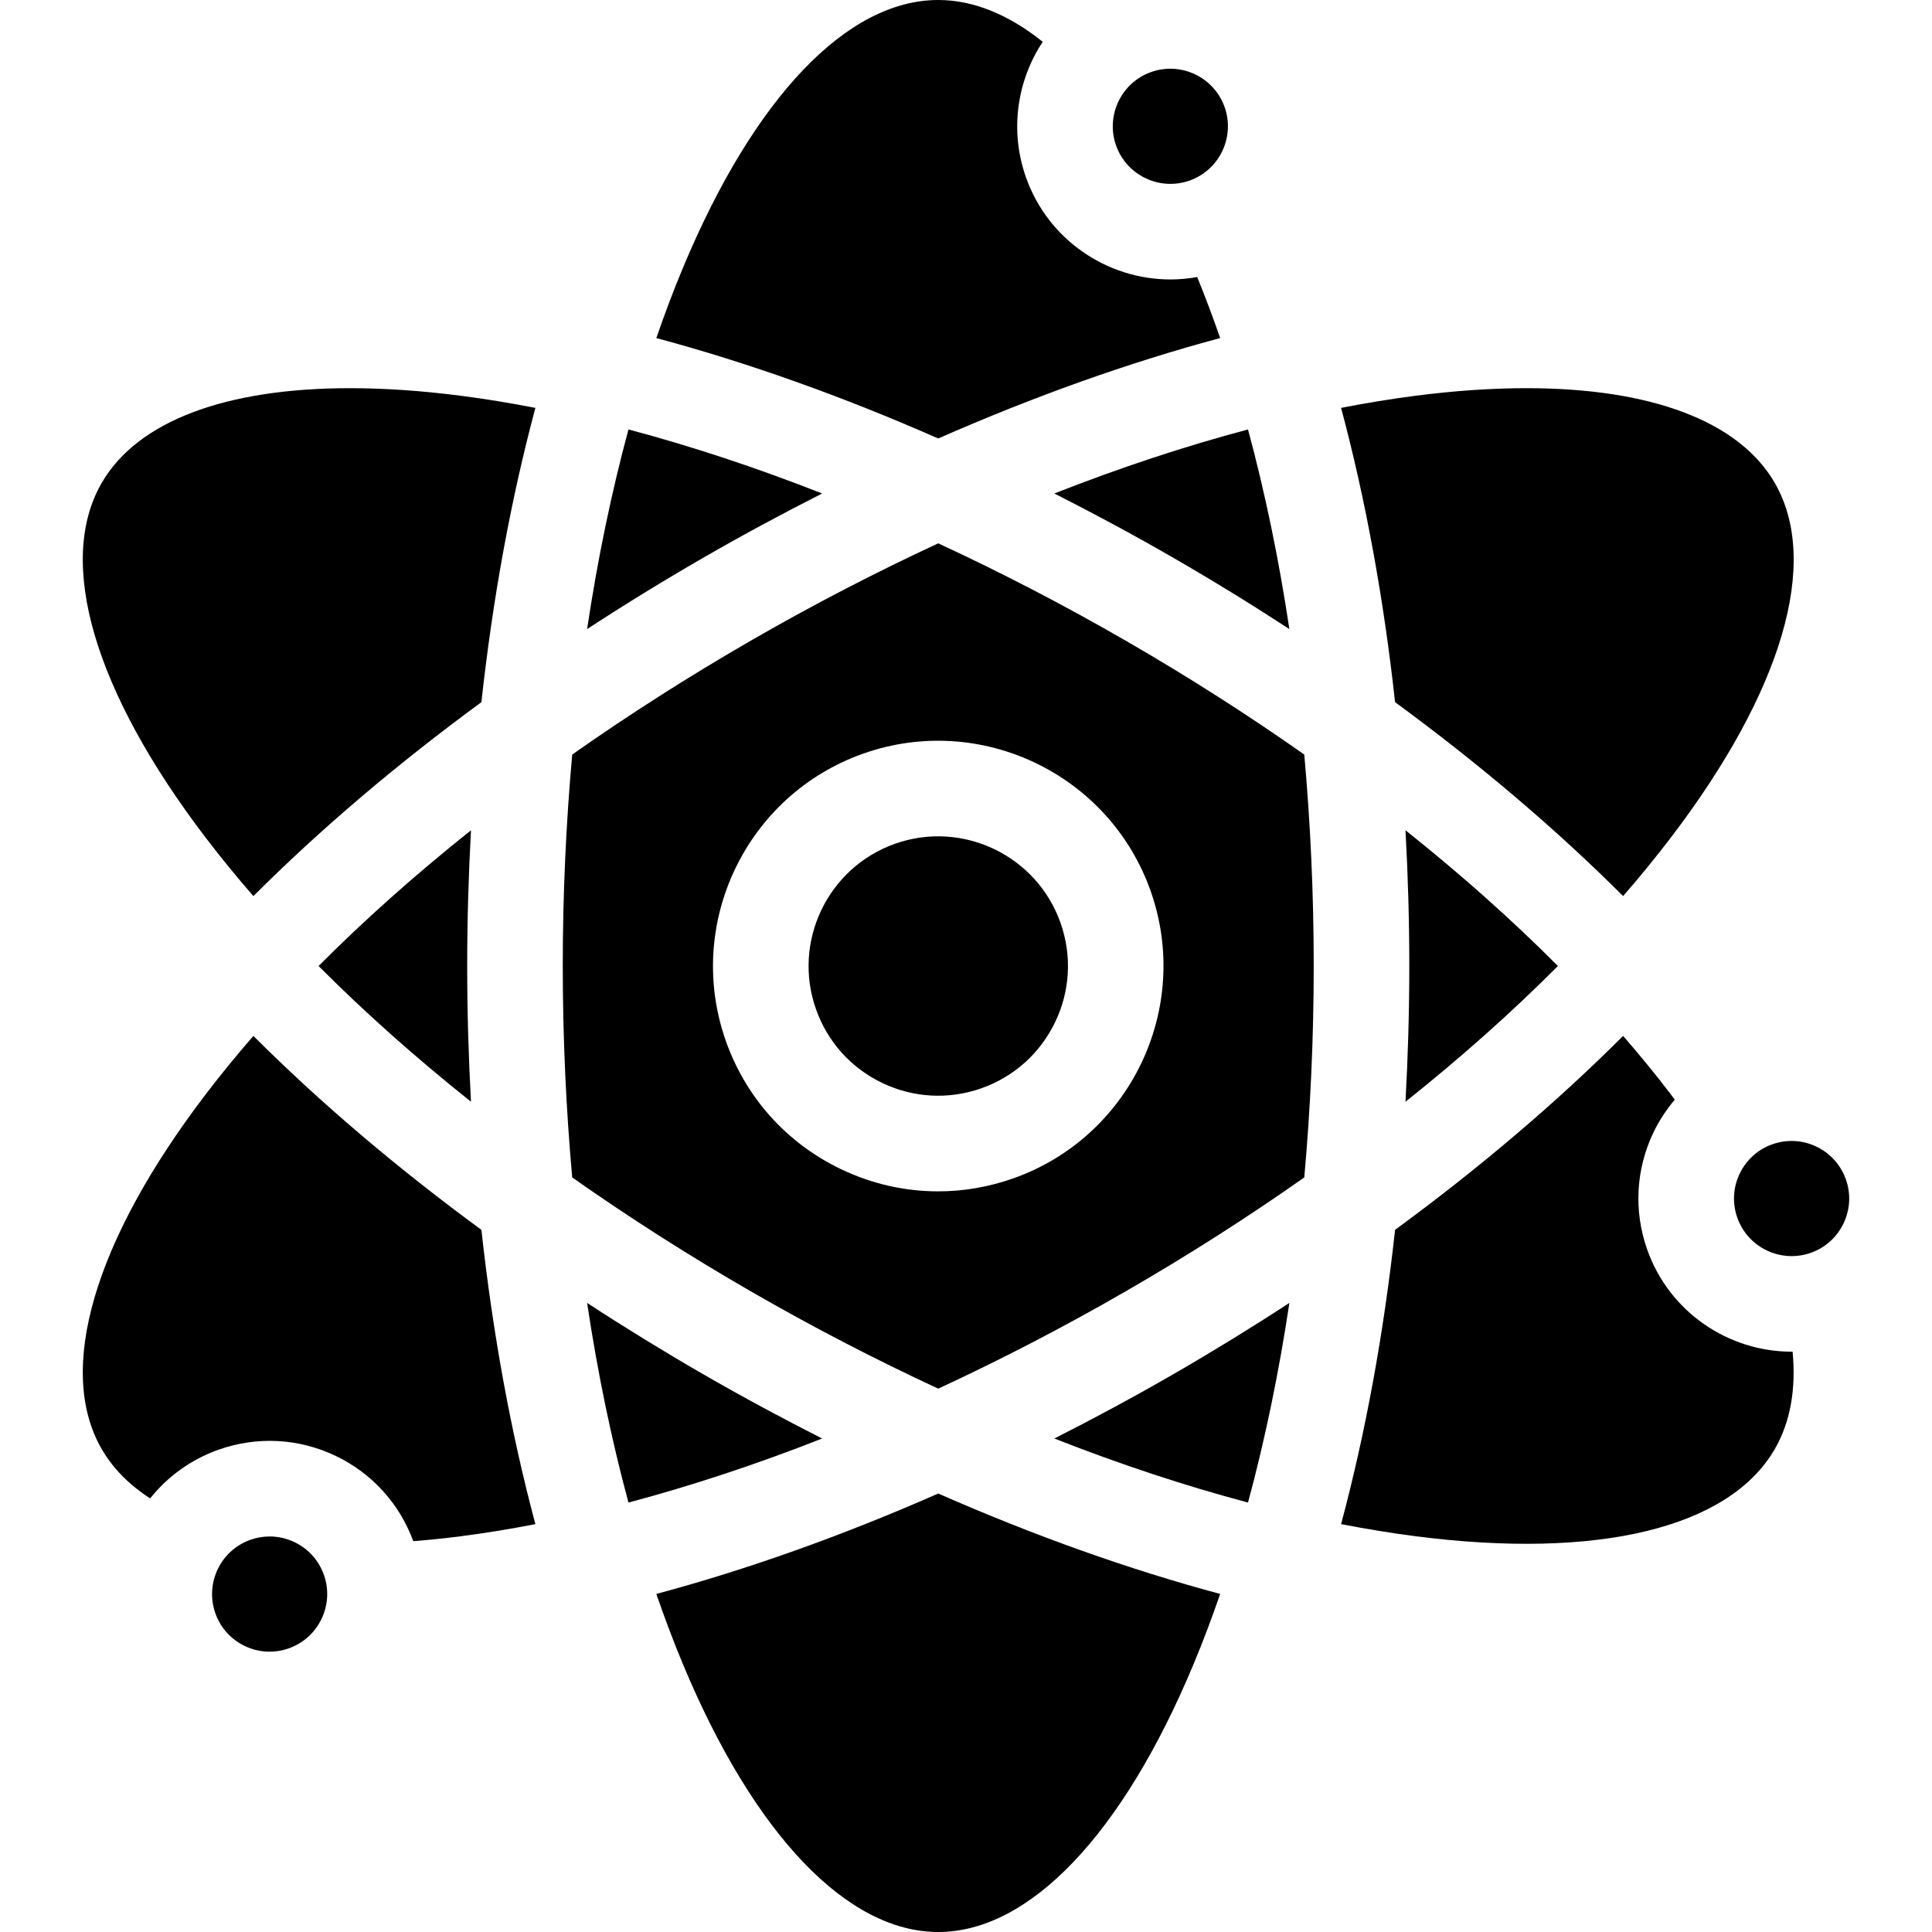
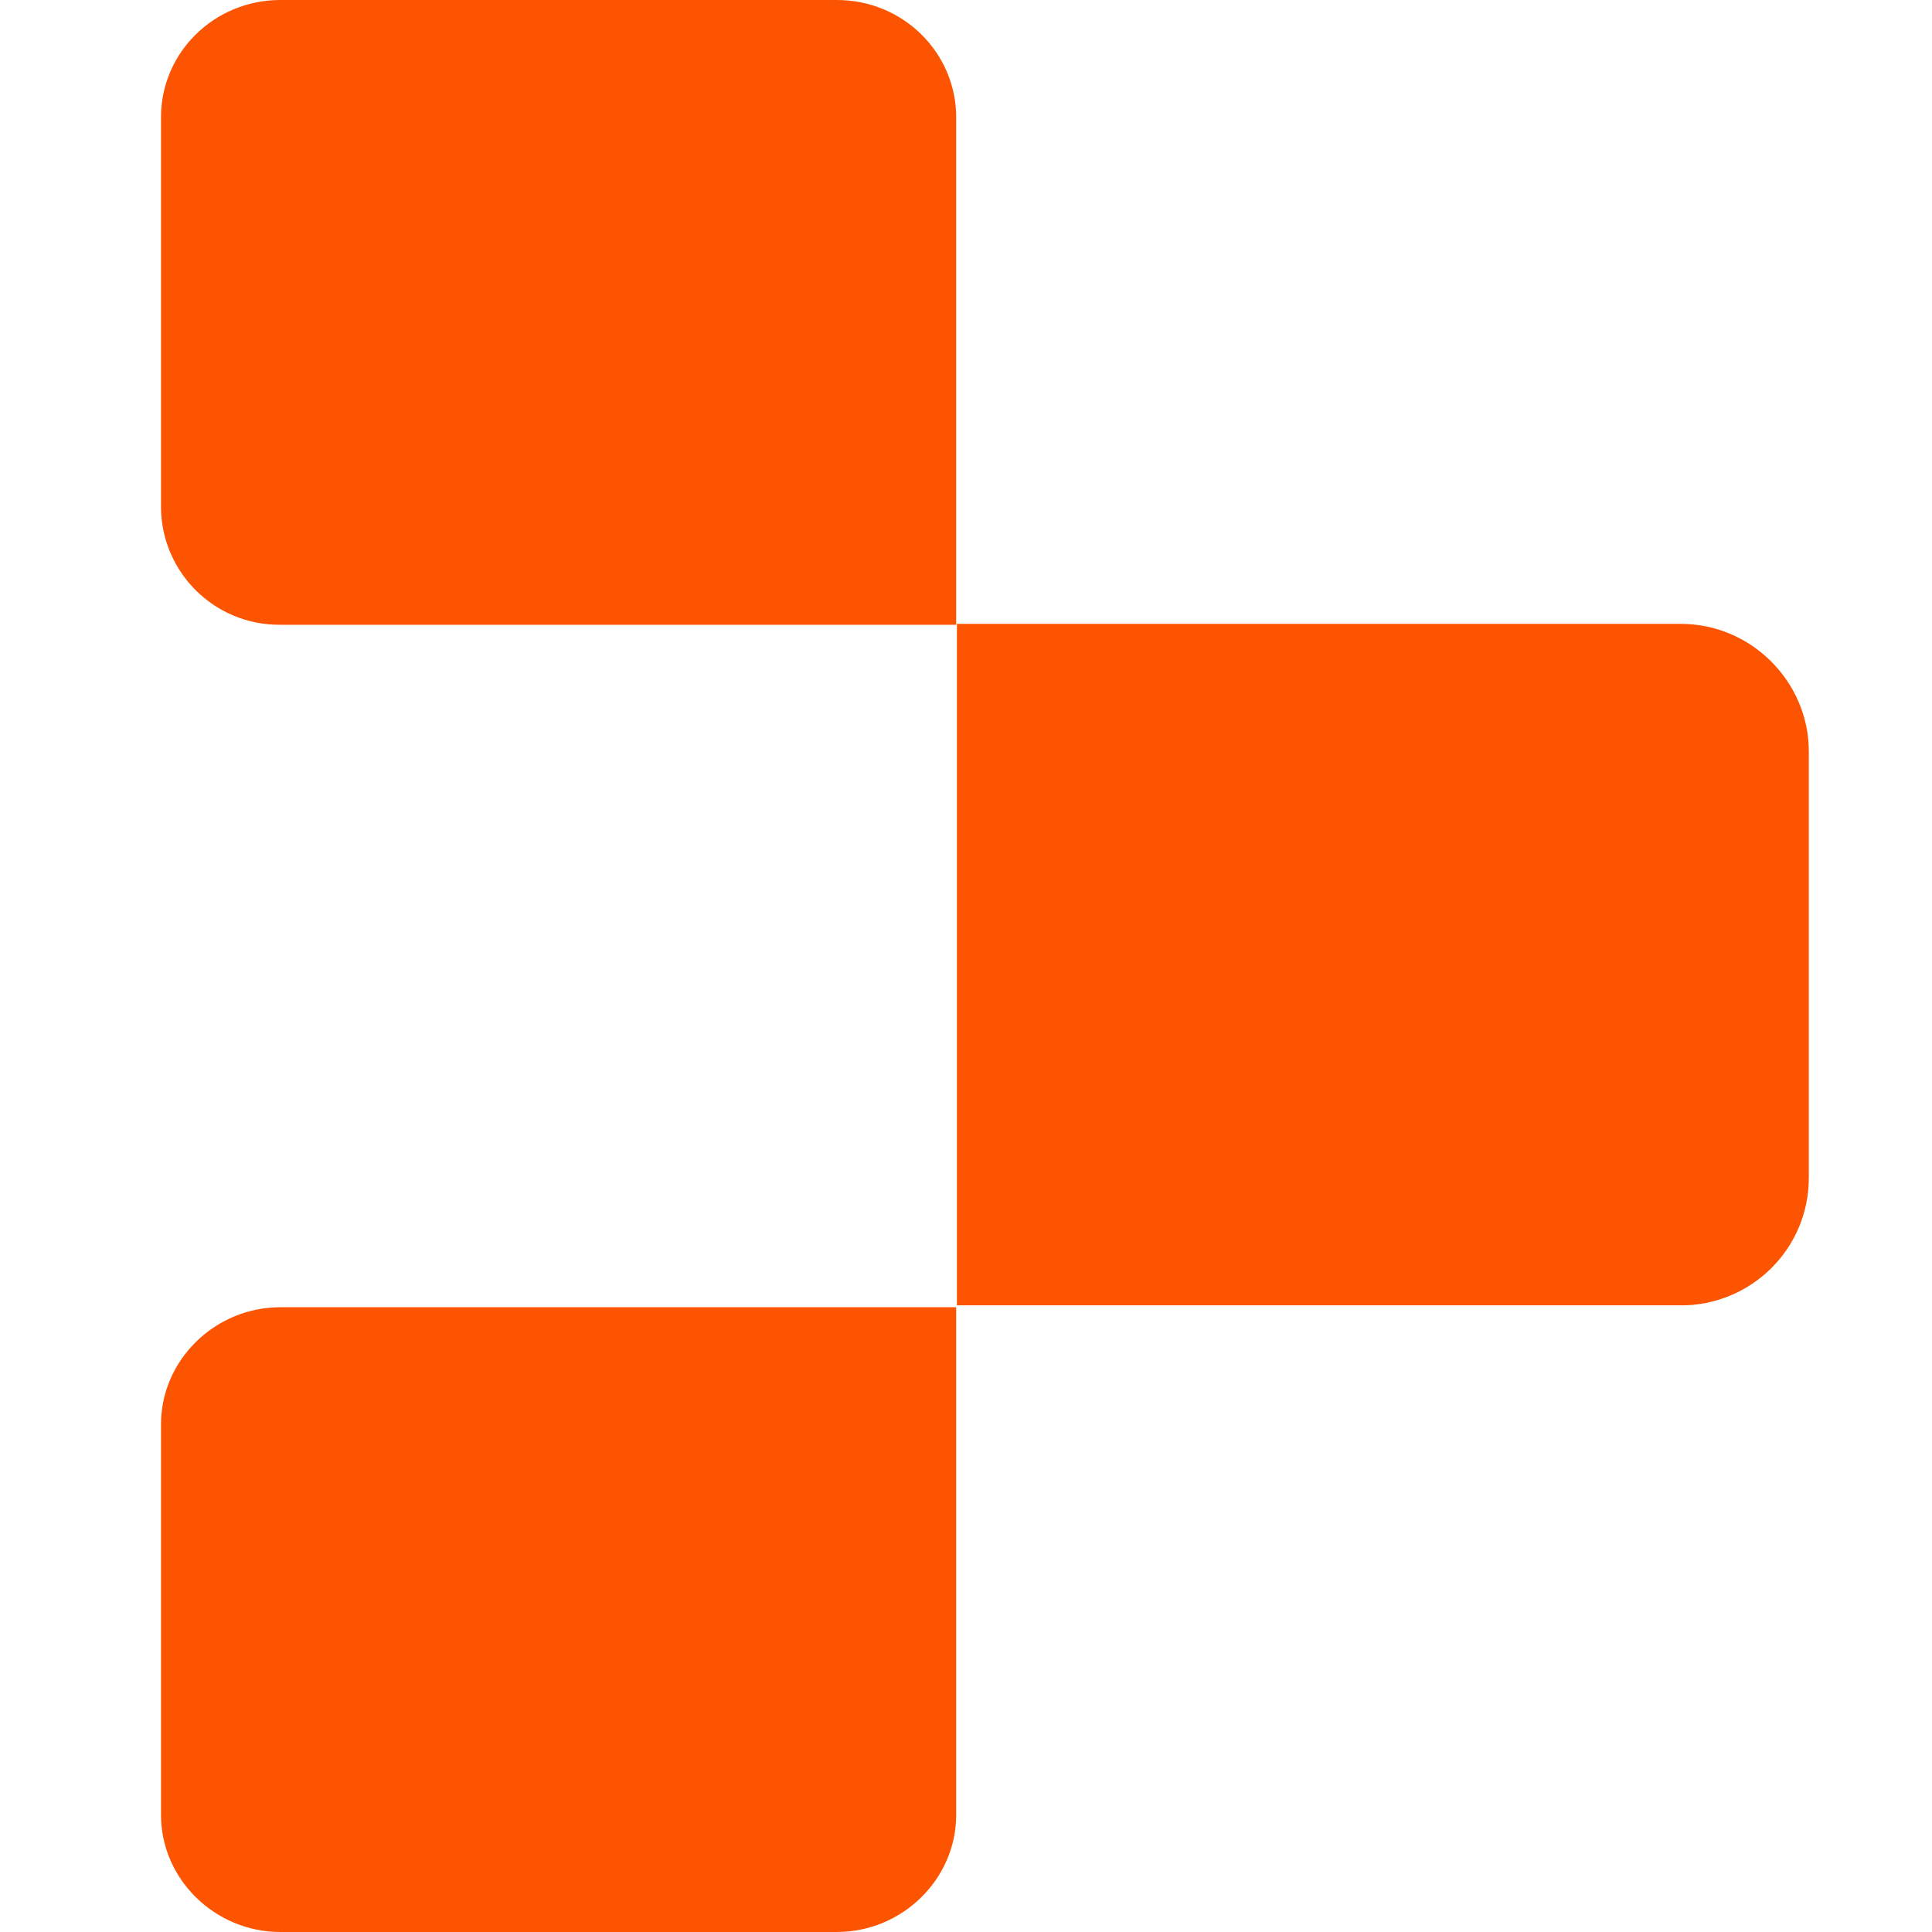
- <svg xmlns="http://www.w3.org/2000/svg" fill="#000000" height="800px" width="800px" version="1.1" id="Layer_1" viewBox="0 0 297 297" xml:space="preserve">
-   <g>
-     <g>
-       <g>
-         <path d="M108.026,211.212c-6.086-3.514-12.016-7.161-17.772-10.916c1.617,10.768,3.752,21.044,6.358,30.686     c9.658-2.566,19.632-5.857,29.772-9.844C120.248,218.028,114.118,214.729,108.026,211.212z" />
-         <path d="M100.895,245.031c1.29,3.744,2.657,7.365,4.108,10.839c10.913,26.138,25.212,41.13,39.23,41.13     s28.317-14.992,39.23-41.13c1.45-3.474,2.818-7.094,4.108-10.839c-14.007-3.757-28.595-8.95-43.338-15.438     C129.49,236.081,114.901,241.274,100.895,245.031z" />
-         <path d="M162.082,221.137c10.14,3.987,20.113,7.279,29.772,9.844c2.606-9.641,4.741-19.918,6.358-30.686     c-5.755,3.755-11.685,7.402-17.772,10.916C174.347,214.729,168.217,218.028,162.082,221.137z" />
-         <path d="M249.514,137.753c2.594-2.985,5.038-5.975,7.318-8.964c17.181-22.521,23.014-42.399,16.004-54.54     c-5.493-9.516-19.053-14.576-38.186-14.576c-5.277,0-10.975,0.384-17.049,1.166c-3.733,0.481-7.553,1.107-11.44,1.862     c3.749,14.005,6.545,29.232,8.298,45.239C227.45,117.465,239.257,127.502,249.514,137.753z" />
-         <path d="M239.492,148.5c-7.053-7.083-14.904-14.075-23.429-20.864c0.375,6.869,0.583,13.829,0.583,20.864     c0,7.035-0.209,13.995-0.583,20.864C224.587,162.575,232.439,155.583,239.492,148.5z" />
-         <path d="M38.95,137.754c10.257-10.251,22.064-20.288,35.054-29.812c1.753-16.007,4.549-31.234,8.298-45.239     c-3.887-0.755-7.707-1.381-11.44-1.862c-6.071-0.782-11.772-1.167-17.048-1.167c-19.135,0-32.692,5.06-38.186,14.576     c-7.009,12.141-1.177,32.019,16.004,54.54C33.912,131.779,36.356,134.769,38.95,137.754z" />
-         <path d="M48.974,148.5c7.052,7.083,14.904,14.075,23.429,20.864c-0.375-6.869-0.583-13.829-0.583-20.864     c0-7.035,0.209-13.995,0.583-20.864C63.878,134.425,56.026,141.417,48.974,148.5z" />
-         <path d="M180.439,85.788c6.086,3.514,12.016,7.161,17.772,10.916c-1.617-10.768-3.752-21.044-6.358-30.686     c-9.658,2.566-19.632,5.857-29.772,9.844C168.217,78.972,174.347,82.271,180.439,85.788z" />
-         <path d="M126.384,75.863c-10.14-3.987-20.113-7.279-29.772-9.844c-2.606,9.641-4.741,19.918-6.358,30.686     c5.755-3.755,11.685-7.402,17.772-10.916C114.118,82.271,120.248,78.972,126.384,75.863z" />
-         <path d="M137.61,129.7c-10.366,3.652-15.828,15.057-12.177,25.423c1.769,5.022,5.388,9.054,10.189,11.355     c4.805,2.299,10.212,2.591,15.234,0.822c5.022-1.769,9.054-5.388,11.355-10.189c2.3-4.803,2.592-10.212,0.822-15.234     C159.38,131.511,147.974,126.044,137.61,129.7z" />
-         <path d="M173.093,98.513c-9.586-5.535-19.25-10.533-28.86-14.987c-9.611,4.454-19.274,9.453-28.86,14.987     c-9.58,5.531-18.75,11.39-27.408,17.482c-0.949,10.556-1.452,21.43-1.452,32.505s0.503,21.949,1.452,32.505     c8.658,6.092,17.828,11.951,27.408,17.482c9.586,5.535,19.25,10.533,28.86,14.987c9.611-4.454,19.274-9.453,28.86-14.987     c9.58-5.531,18.75-11.39,27.408-17.482c0.949-10.556,1.453-21.43,1.453-32.505s-0.503-21.949-1.453-32.505     C191.843,109.903,182.673,104.044,173.093,98.513z M155.739,181.158c-3.764,1.326-7.655,1.985-11.532,1.985     c-5.107,0-10.189-1.144-14.93-3.415c-8.341-3.995-14.628-10.999-17.702-19.723c-6.343-18.007,3.146-37.819,21.152-44.164     c18.007-6.342,37.819,3.145,44.164,21.152C183.235,155.001,173.747,174.813,155.739,181.158z" />
-         <path d="M182.855,27.763c4.603-1.621,7.029-6.686,5.407-11.288c-1.621-4.604-6.689-7.029-11.288-5.407     c-4.603,1.621-7.029,6.686-5.407,11.288C173.19,26.959,178.256,29.385,182.855,27.763z" />
-         <path d="M187.571,51.969c-1.113-3.231-2.296-6.349-3.528-9.381c-1.371,0.245-2.744,0.372-4.105,0.372     c-9.71,0-18.822-6.056-22.227-15.722c-0.001,0-0.001,0-0.001,0c-2.544-7.221-1.34-14.868,2.585-20.813     C155.037,2.221,149.615,0,144.233,0c-14.018,0-28.317,14.992-39.23,41.13c-1.45,3.474-2.818,7.094-4.108,10.839     c14.007,3.757,28.595,8.95,43.338,15.438C158.975,60.919,173.564,55.726,187.571,51.969z" />
-         <path d="M45.273,237.07c-1.211-0.581-2.511-0.873-3.817-0.873c-0.991,0-1.985,0.168-2.947,0.507     c-4.603,1.621-7.028,6.685-5.406,11.288c0.785,2.23,2.392,4.021,4.524,5.041c2.134,1.023,4.536,1.152,6.763,0.366     c4.603-1.621,7.029-6.685,5.407-11.288C49.013,239.881,47.406,238.09,45.273,237.07z" />
-         <path d="M38.951,159.247c-2.594,2.985-5.038,5.975-7.318,8.964c-17.181,22.521-23.014,42.399-16.004,54.54     c1.718,2.976,4.232,5.51,7.453,7.594c2.657-3.329,6.241-5.981,10.546-7.498c5.931-2.089,12.32-1.744,17.994,0.972     c5.57,2.669,9.78,7.317,11.909,13.101c2.38-0.188,4.821-0.436,7.333-0.759c3.733-0.481,7.553-1.107,11.44-1.862     c-3.749-14.005-6.545-29.232-8.298-45.239C61.015,179.535,49.208,169.498,38.951,159.247z" />
-         <path d="M283.764,181.307c-1.622-4.603-6.686-7.03-11.288-5.406c-2.23,0.785-4.021,2.392-5.041,4.524     c-1.022,2.132-1.152,4.534-0.366,6.763c1.621,4.604,6.688,7.026,11.288,5.407c2.23-0.785,4.021-2.392,5.041-4.525     C284.42,185.939,284.55,183.536,283.764,181.307z" />
-         <path d="M275.438,207.792c-9.71,0-18.821-6.055-22.227-15.722c-2.09-5.932-1.743-12.321,0.973-17.993     c0.88-1.837,1.994-3.508,3.273-5.024c-0.212-0.282-0.408-0.56-0.624-0.843c-2.28-2.989-4.724-5.979-7.318-8.964     c-10.257,10.251-22.064,20.288-35.054,29.812c-1.753,16.007-4.549,31.234-8.298,45.239c3.887,0.755,7.707,1.381,11.44,1.862     c28.095,3.618,48.226-1.27,55.235-13.409c2.396-4.149,3.279-9.208,2.732-14.963C275.525,207.787,275.481,207.792,275.438,207.792     z" />
-       </g>
-     </g>
-   </g>
+ <svg xmlns="http://www.w3.org/2000/svg" height="1em" style="flex:none;line-height:1" viewBox="0 0 24 24" width="1em">
+   <path d="M11.878 7.761H3.482A1.469 1.469 0 012 6.304V1.457C2 .644 2.67 0 3.482 0h6.913c.827 0 1.483.658 1.483 1.457v6.304zM20.882 16.215h-8.995V7.75h8.995c.87 0 1.588.717 1.588 1.586v5.294c0 .885-.717 1.586-1.588 1.586zM10.395 24H3.482C2.67 24 2 23.343 2 22.546v-4.853c0-.797.67-1.454 1.482-1.454h8.396v6.307c0 .797-.67 1.454-1.483 1.454z" fill="#FD5402" />
</svg>
